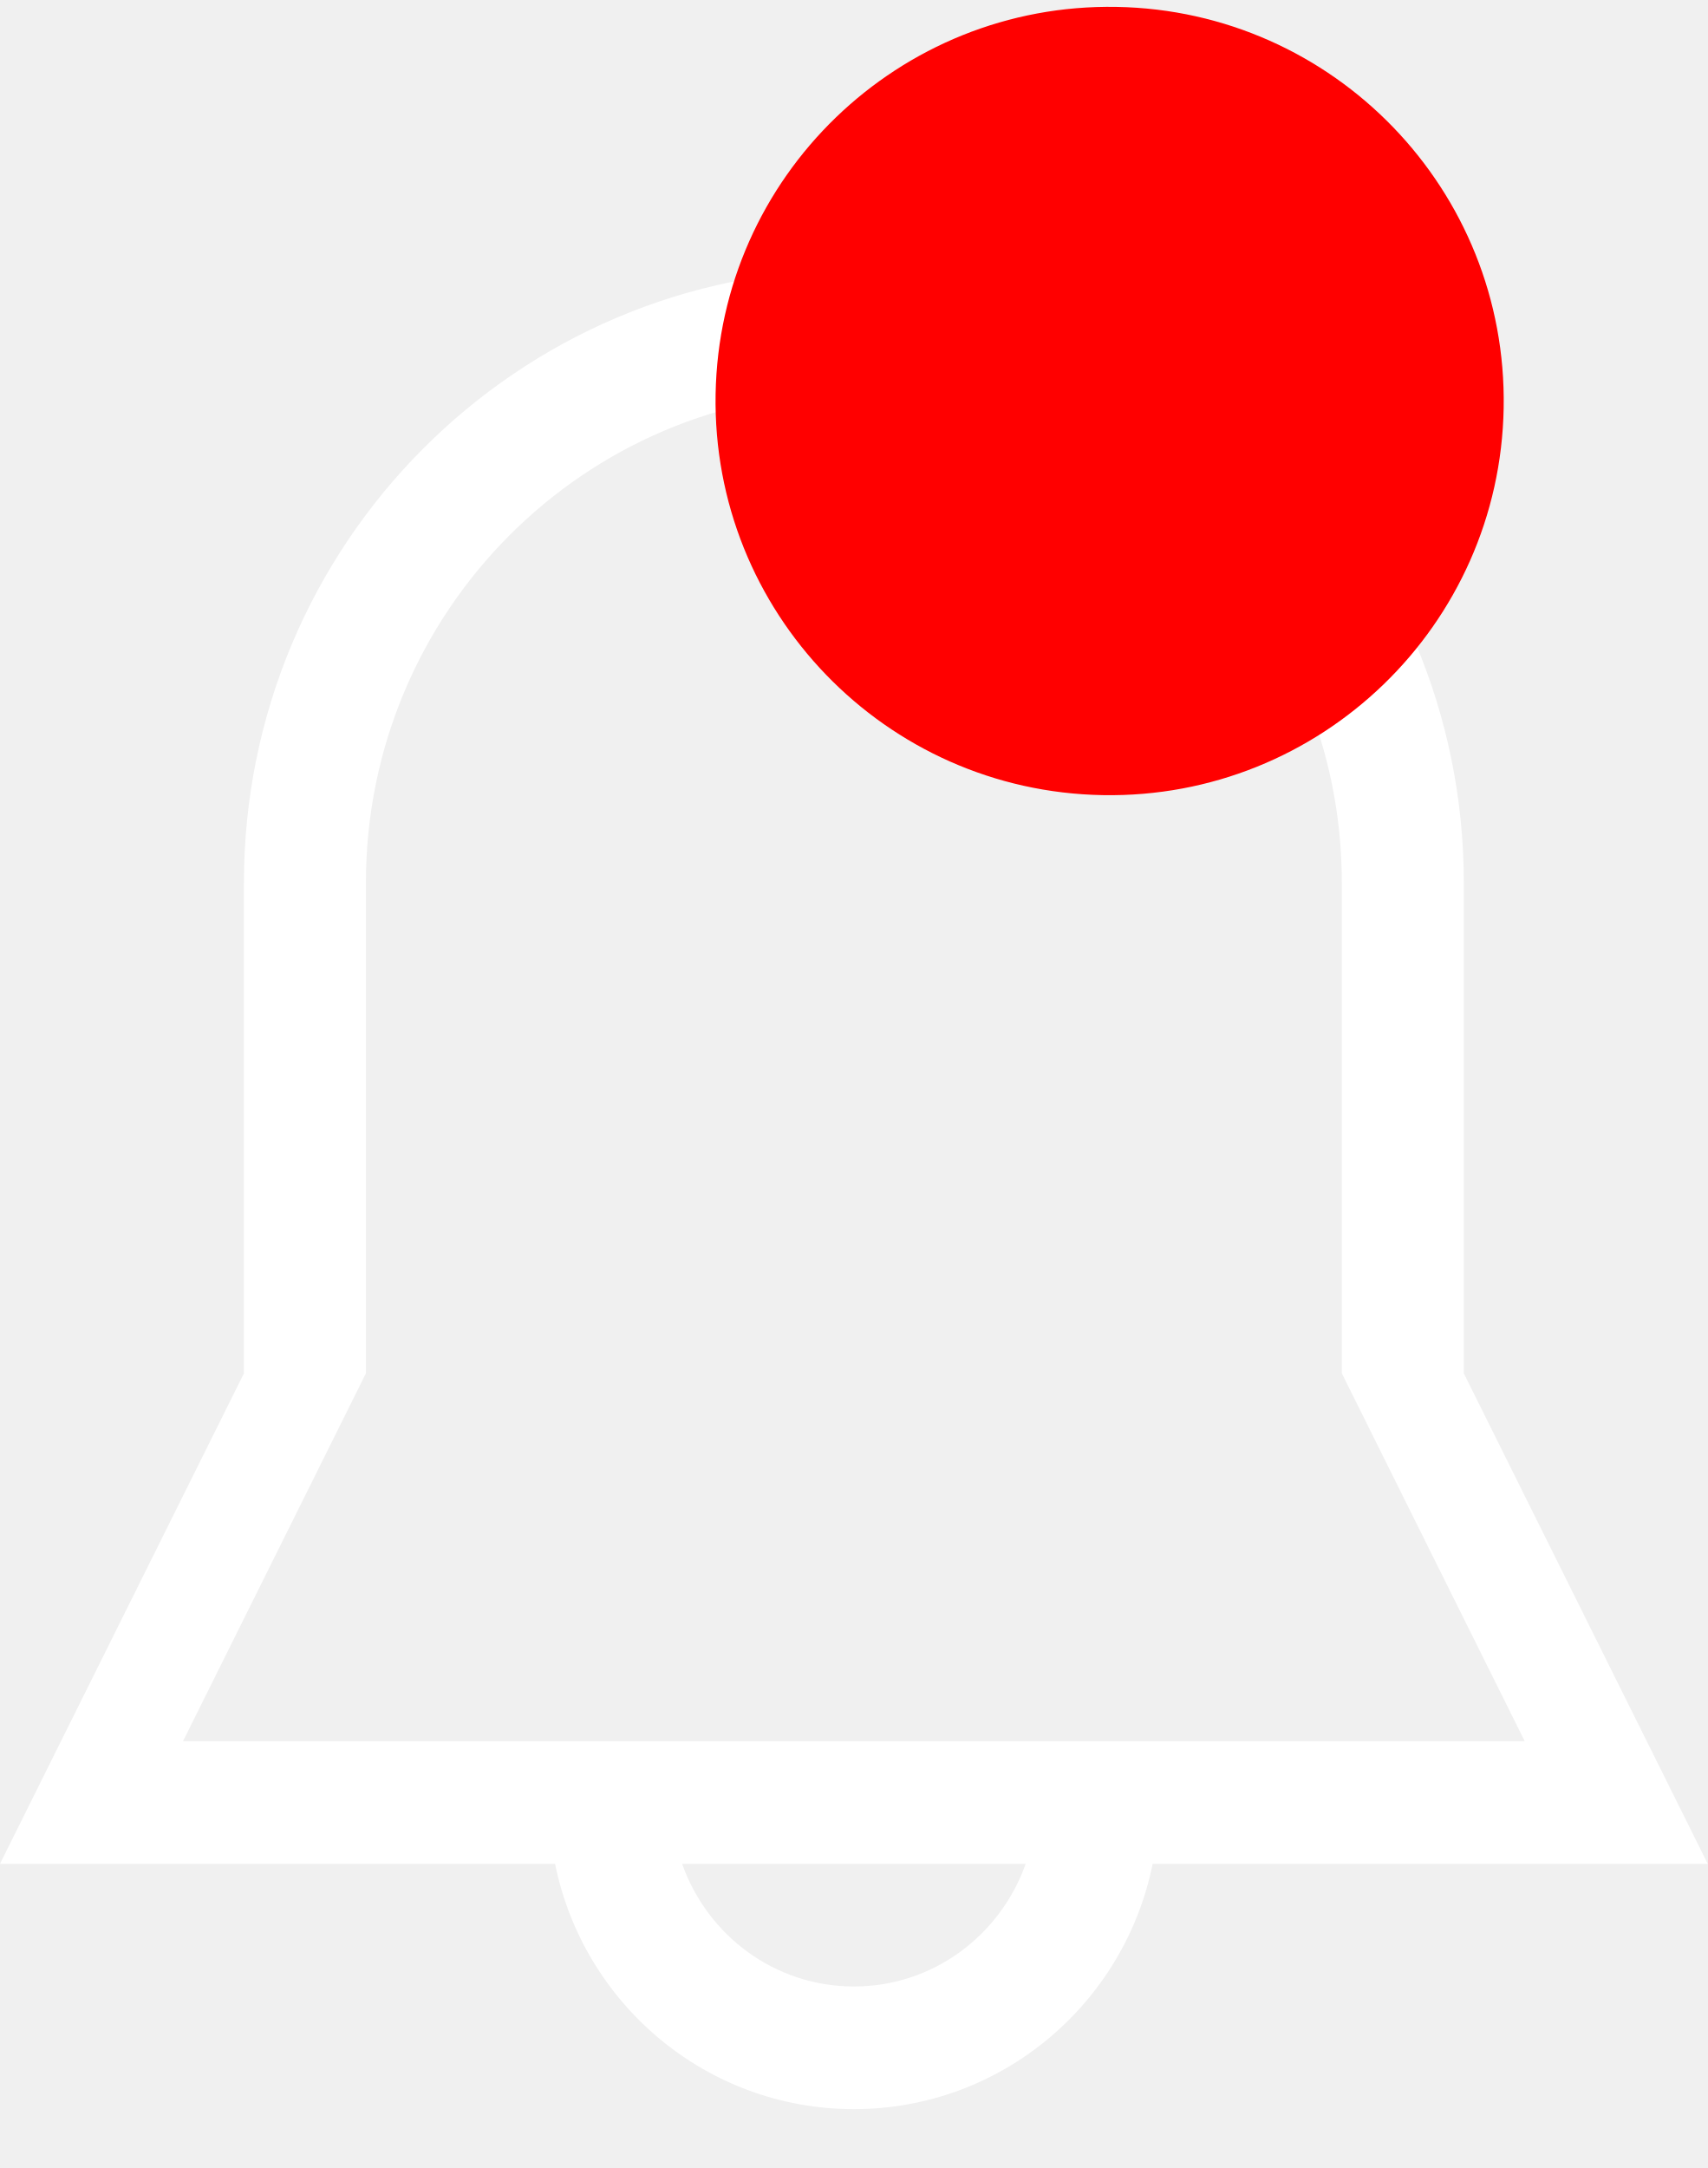
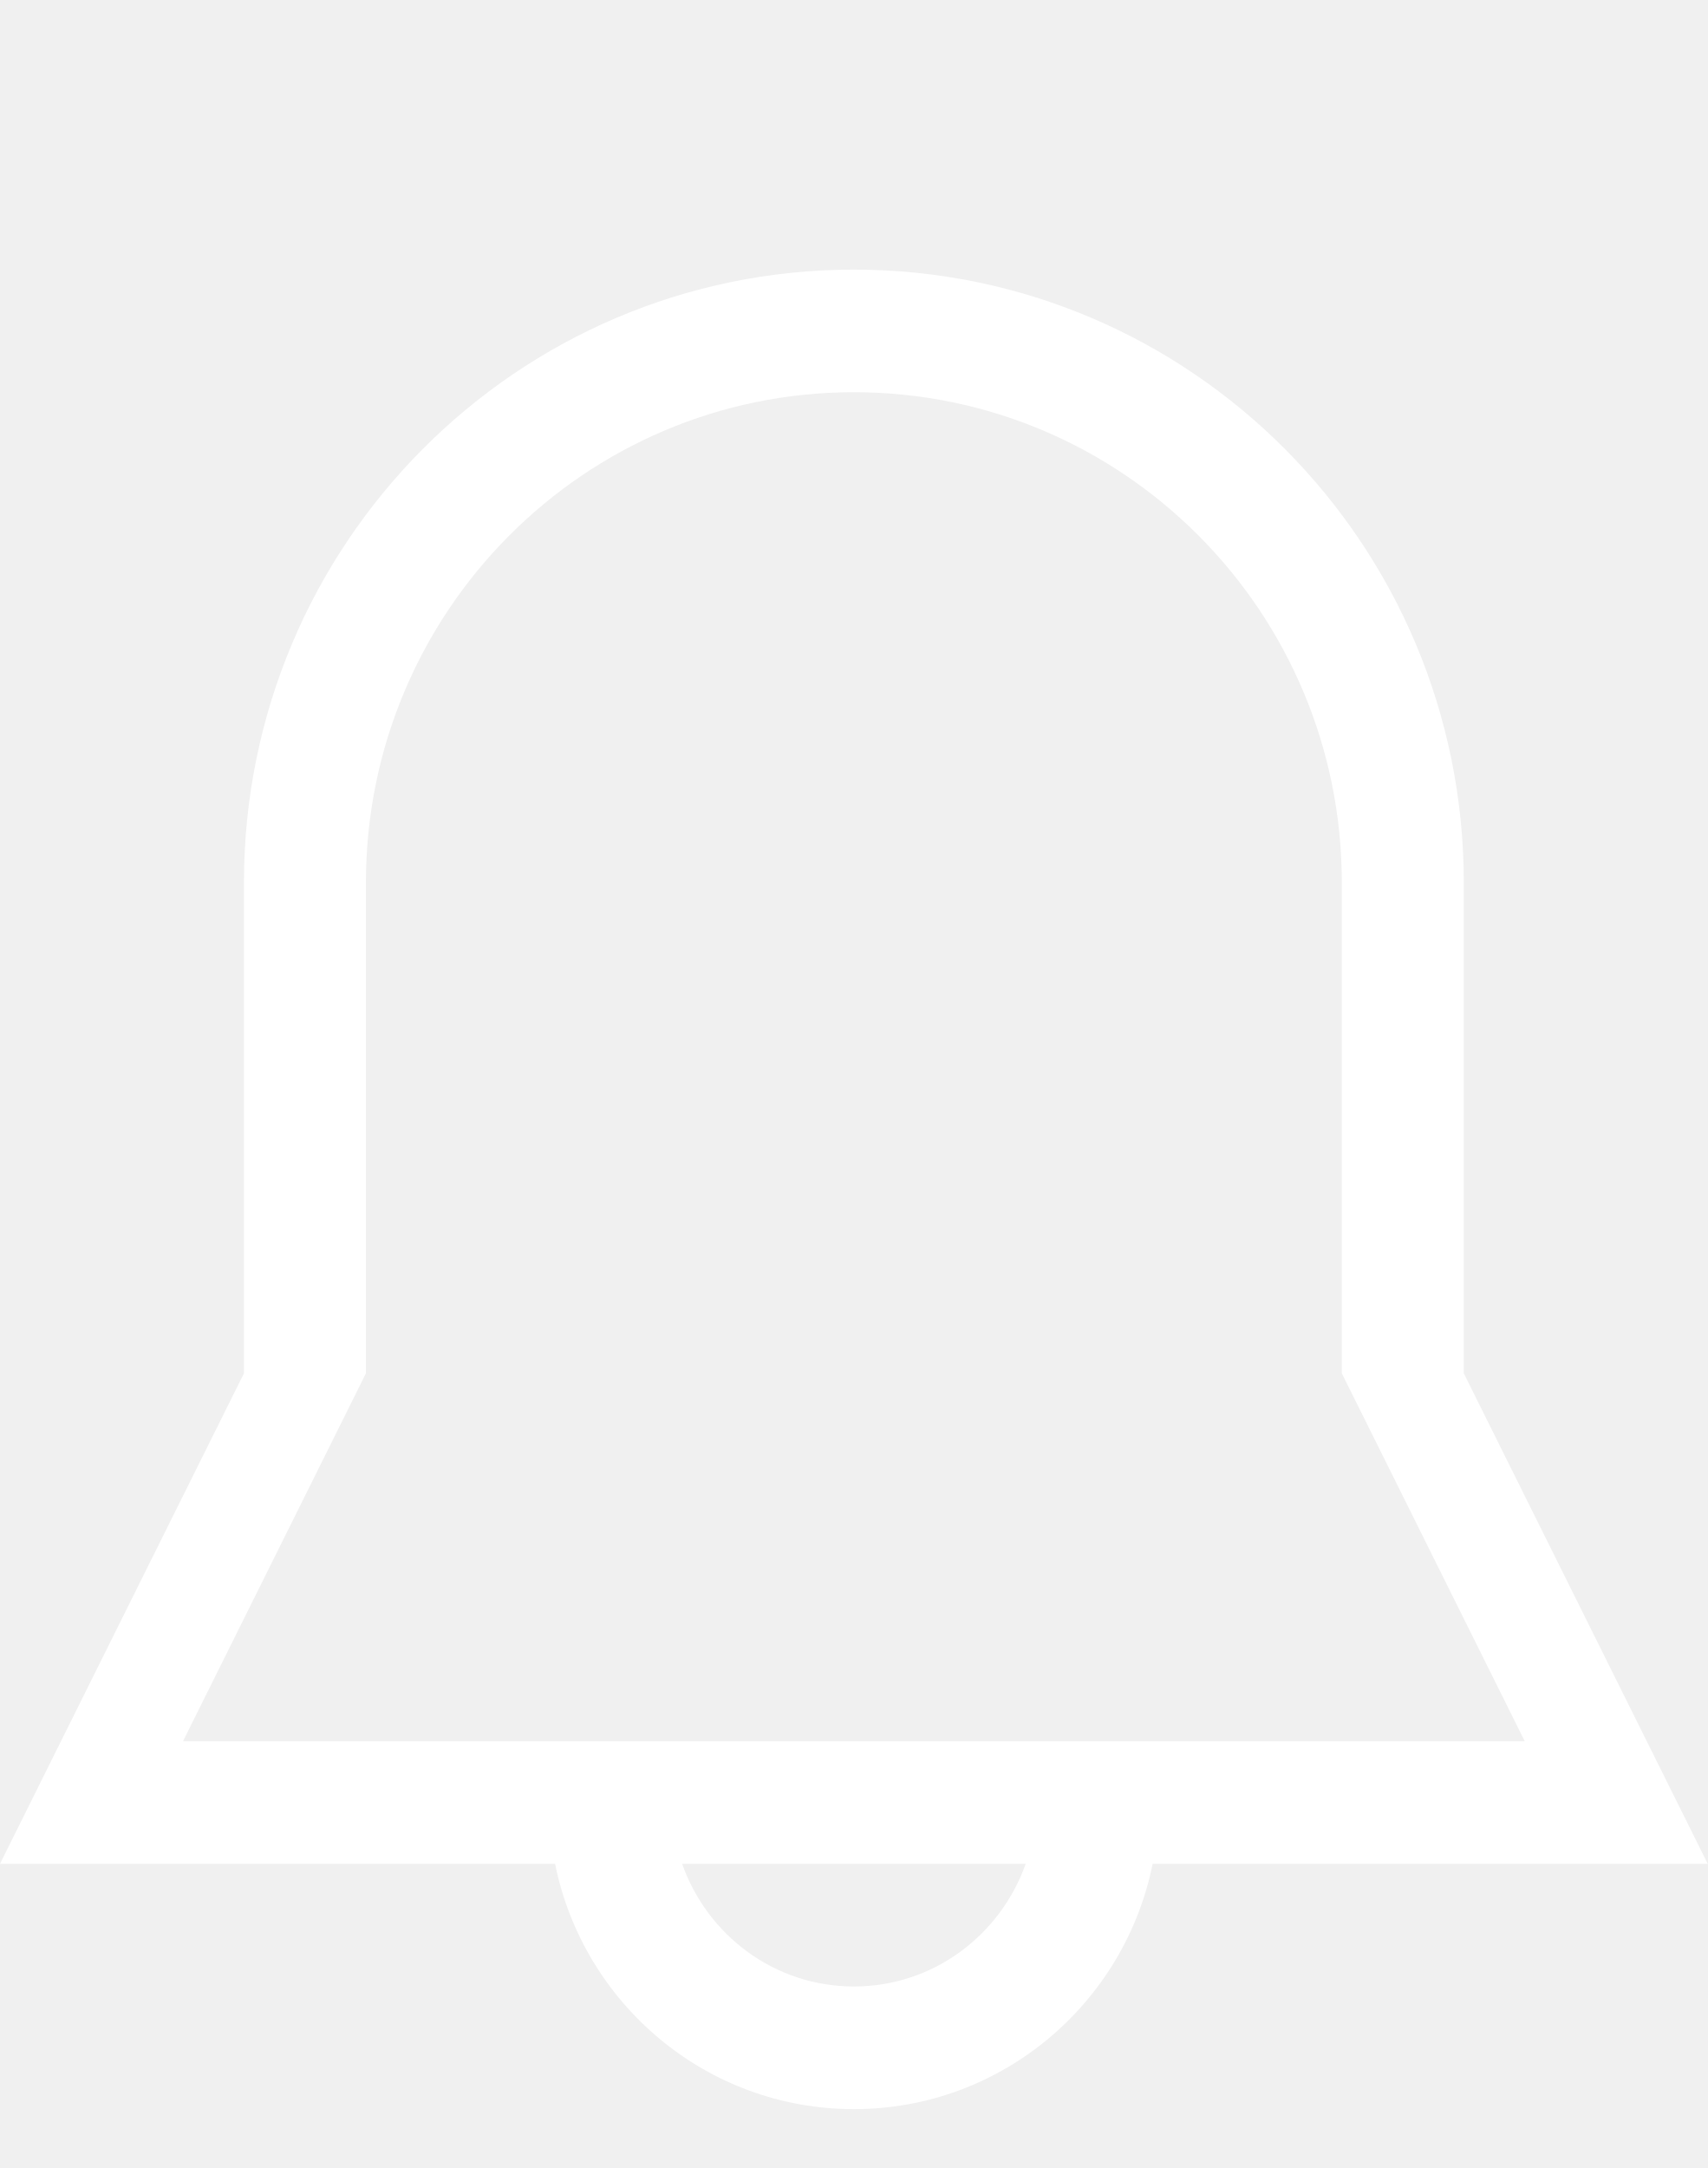
<svg xmlns="http://www.w3.org/2000/svg" width="26" height="33" viewBox="0 0 26 33" fill="none">
  <path d="M22.286 20.904V13.437C22.286 8.282 18.128 4.104 13 4.104C7.872 4.104 3.714 8.282 3.714 13.437V20.904L0 28.37H8.451C8.881 30.5 10.754 32.104 13 32.104C15.246 32.104 17.119 30.5 17.549 28.37H26L22.286 20.904ZM13 30.237C11.789 30.237 10.769 29.456 10.385 28.37H15.616C15.231 29.456 14.211 30.237 13 30.237ZM2.786 26.504L5.571 20.904V13.437C5.571 9.314 8.898 5.97 13 5.97C17.102 5.97 20.429 9.314 20.429 13.437V20.904L23.214 26.504H2.786V26.504Z" fill="white" />
-   <circle cx="16.894" cy="6.104" r="6" transform="rotate(1 16.8944 6.1038)" fill="#FF0000" />
</svg>
